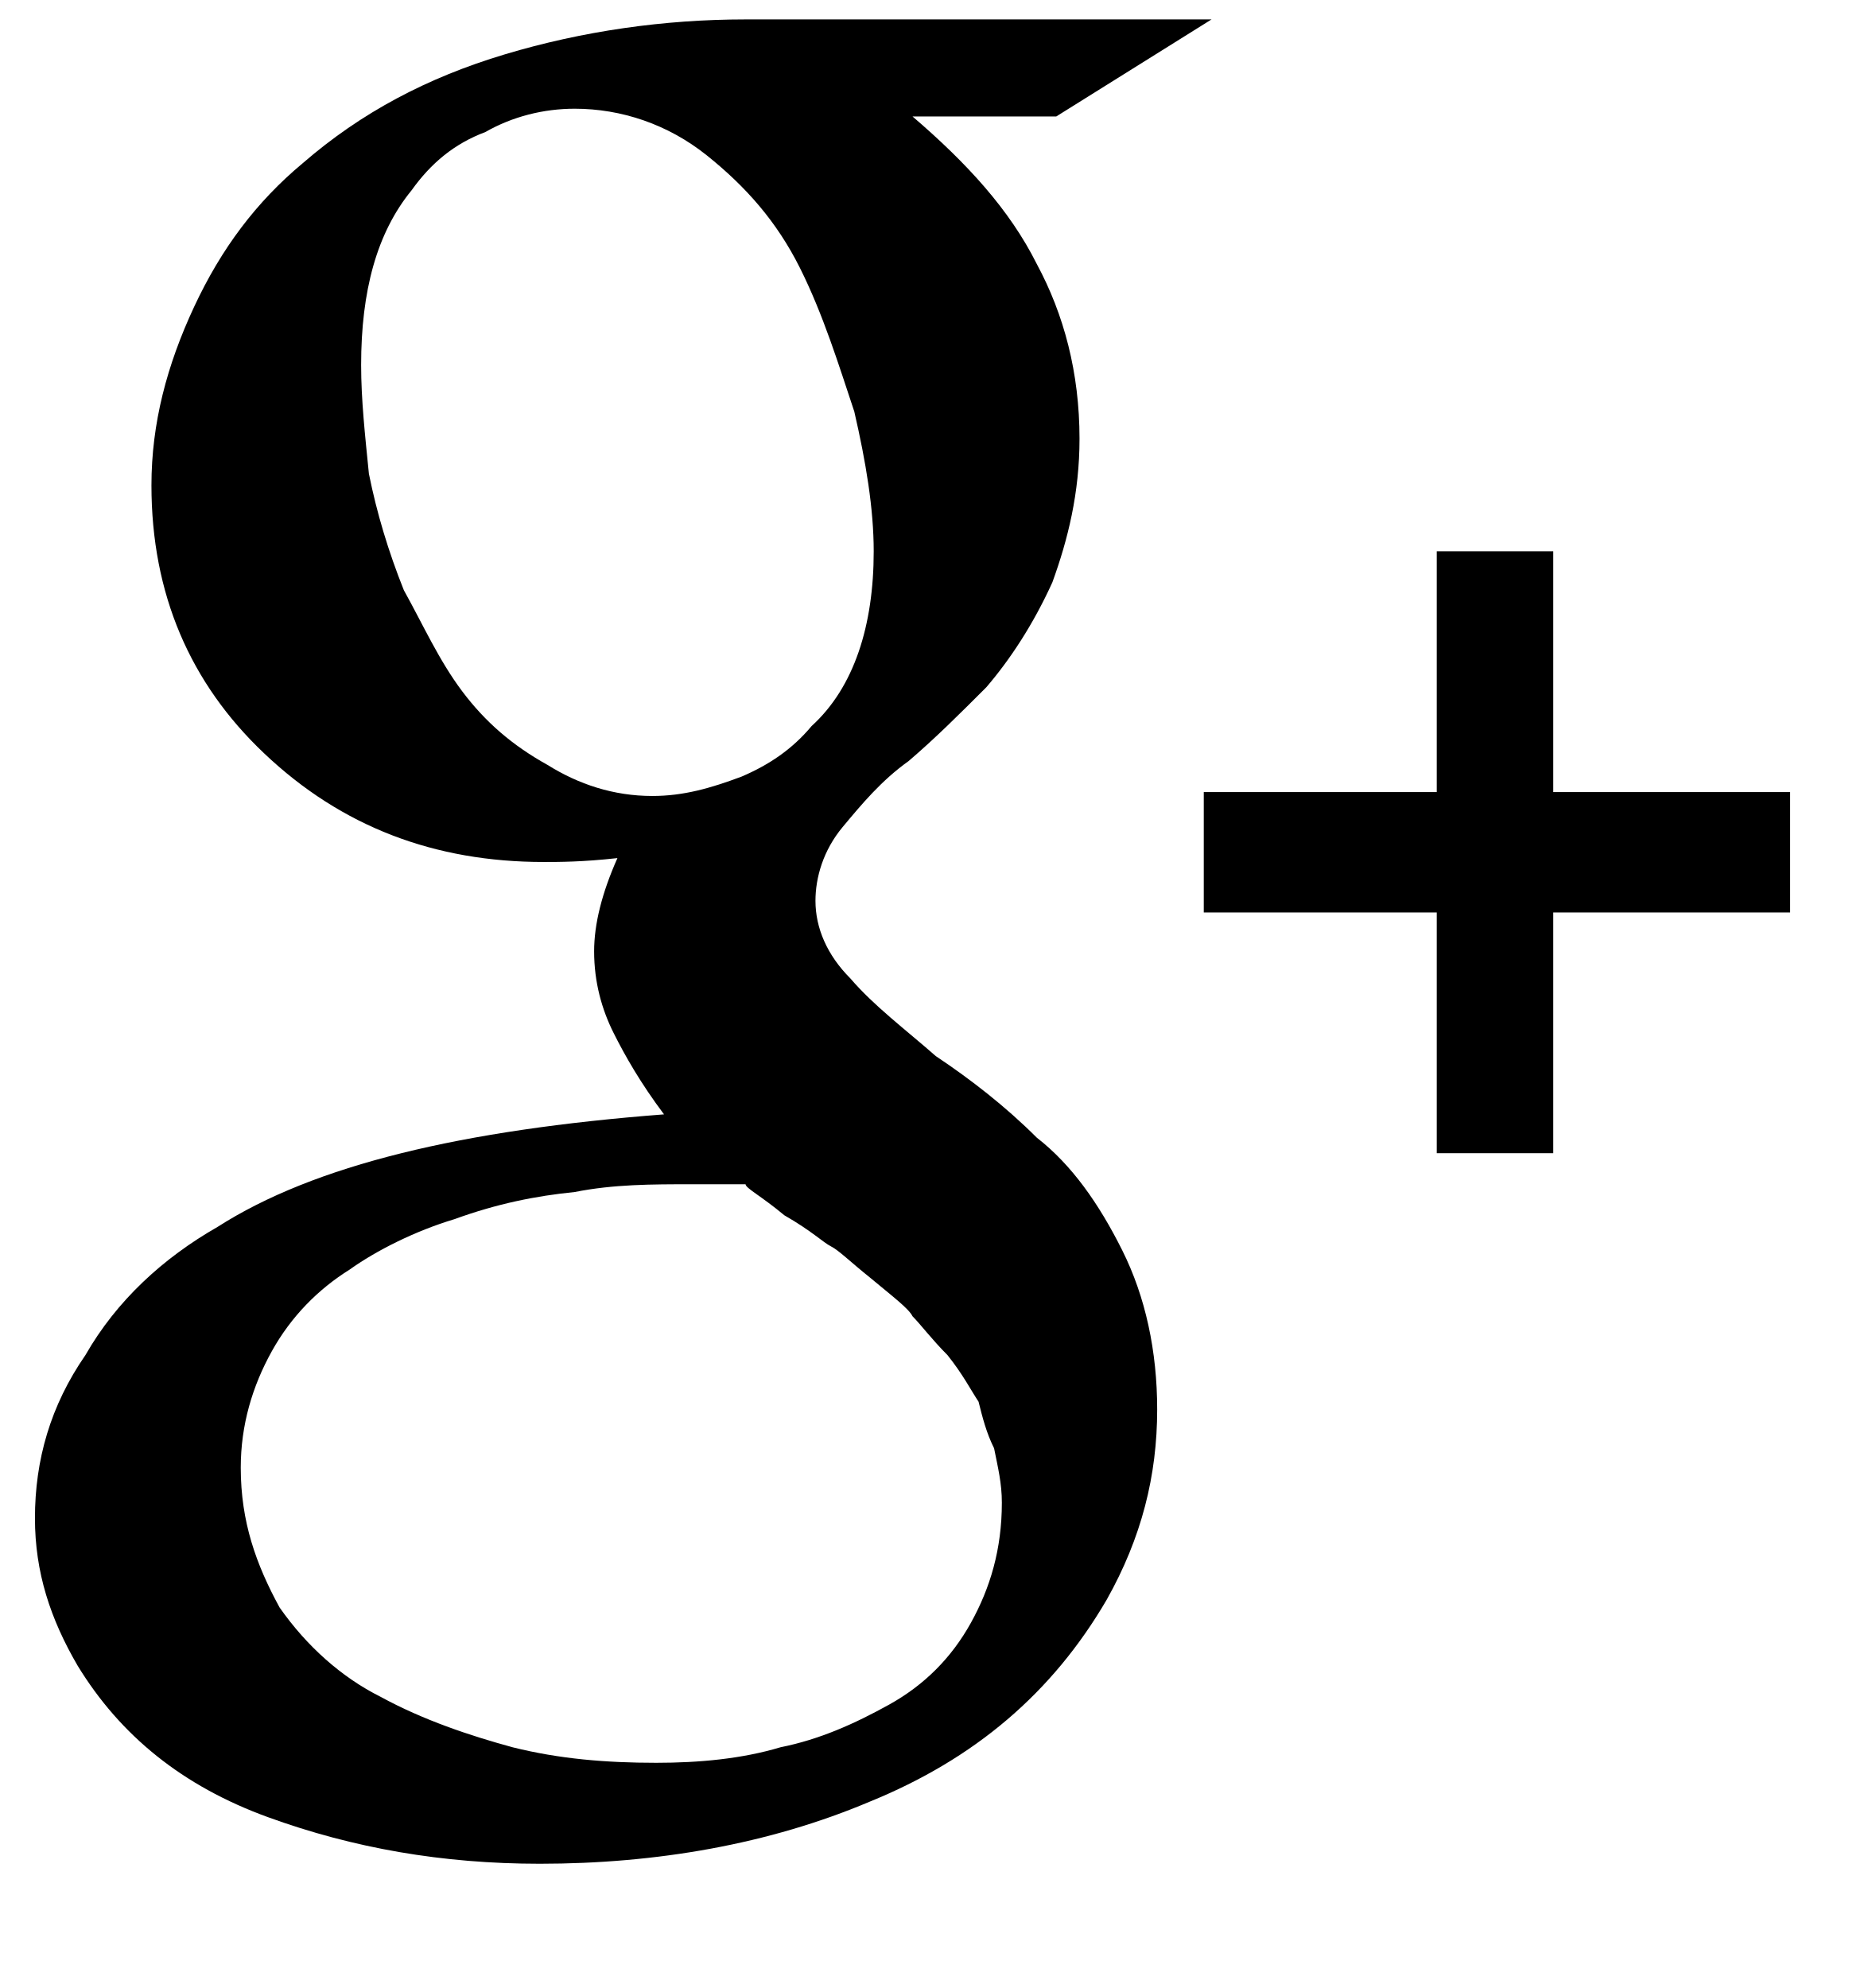
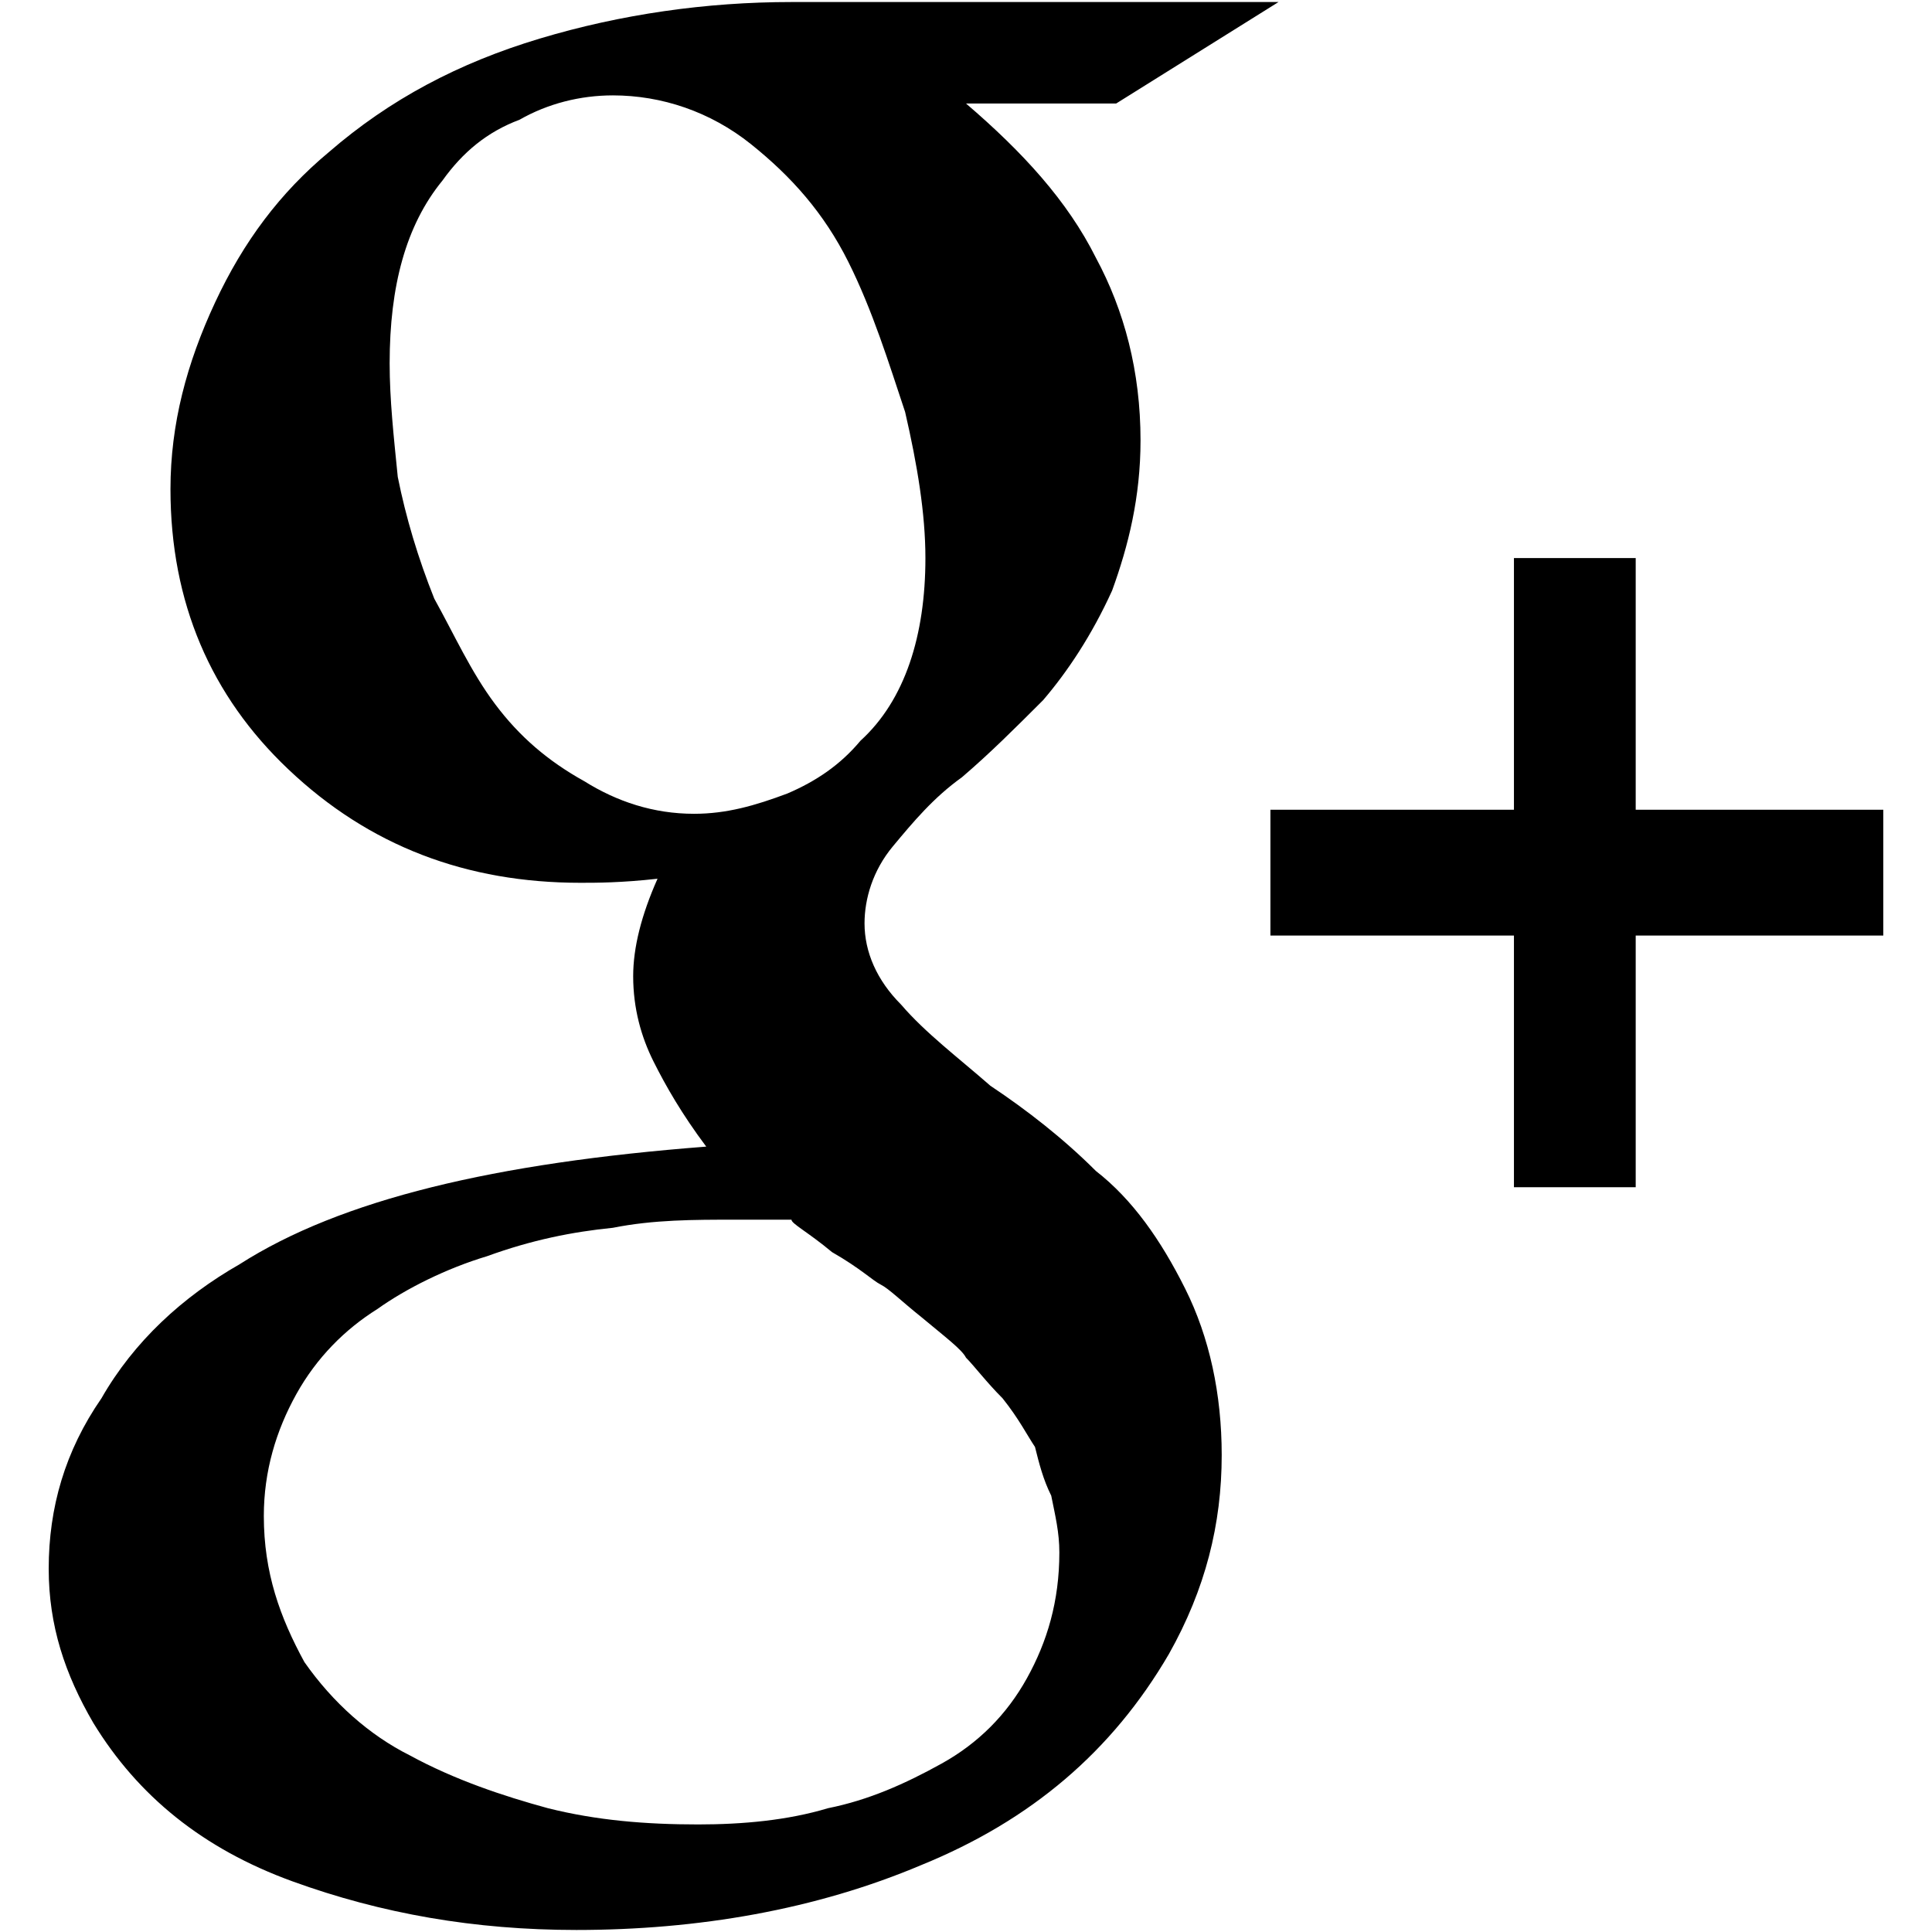
- <svg xmlns="http://www.w3.org/2000/svg" viewBox="0 0 952 1024">
-   <path class="path1" d="M18 782c0 28 8 52 22 76 22 36 54 62 98 78s90 24 140 24c60 0 118-10 170-32 54-22 94-56 122-104 18-32 26-64 26-98 0-30-6-58-18-82s-26-44-44-58c-16-16-34-30-52-42-16-14-32-26-44-40-12-12-18-26-18-40 0-12 4-26 14-38s20-24 34-34c14-12 26-24 40-38 12-14 24-32 34-54 8-22 14-46 14-74 0-34-8-64-22-90-14-28-36-52-64-76h74l80-50h-240c-42 0-84 6-124 18s-74 30-104 56c-24 20-42 44-56 74s-22 60-22 92c0 56 20 102 58 138 40 38 88 56 144 56 8 0 20 0 38-2-8 18-12 34-12 48 0 16 4 30 10 42s14 26 26 42c-104 8-180 26-230 58-28 16-52 38-68 66-18 26-26 54-26 84zM124 756c0-22 6-42 16-60s24-32 40-42c14-10 34-20 54-26 22-8 42-12 62-14 20-4 40-4 60-4h28c0 2 8 6 20 16 14 8 20 14 24 16s10 8 20 16c12 10 20 16 22 20 4 4 10 12 18 20 8 10 12 18 16 24 2 8 4 16 8 24 2 10 4 18 4 28 0 24-6 44-16 62s-24 32-42 42-36 18-56 22c-20 6-42 8-64 8-26 0-50-2-74-8-22-6-46-14-68-26-20-10-38-26-52-46-12-22-20-44-20-72zM186 188c0-38 8-68 26-90 10-14 22-24 38-30 14-8 30-12 46-12 24 0 48 8 68 24s36 34 48 58 20 50 28 74c6 26 10 50 10 72 0 38-10 70-32 90-10 12-22 20-36 26-16 6-30 10-46 10-20 0-38-6-54-16-18-10-32-22-44-38s-20-34-30-52c-8-20-14-40-18-60-2-20-4-38-4-56zM620 470h120v124h60v-124h122v-62h-122v-124h-60v124h-120v62z" />
+ <svg xmlns="http://www.w3.org/2000/svg" viewBox="0 0 952 952">
+   <path d="M24 773c0 28 8 52 22 76 22 36 54 62 98 78s90 24 140 24c60 0 118-10 170-32 54-22 94-56 122-104 18-32 26-64 26-98 0-30-6-58-18-82s-26-44-44-58c-16-16-34-30-52-42-16-14-32-26-44-40-12-12-18-26-18-40 0-12 4-26 14-38s20-24 34-34c14-12 26-24 40-38 12-14 24-32 34-54 8-22 14-46 14-74 0-34-8-64-22-90-14-28-36-52-64-76h74l80-50H390c-42 0-84 6-124 18s-74 30-104 56c-24 20-42 44-56 74s-22 60-22 92c0 56 20 102 58 138 40 38 88 56 144 56 8 0 20 0 38-2-8 18-12 34-12 48 0 16 4 30 10 42s14 26 26 42c-104 8-180 26-230 58-28 16-52 38-68 66-18 26-26 54-26 84zm106-26c0-22 6-42 16-60s24-32 40-42c14-10 34-20 54-26 22-8 42-12 62-14 20-4 40-4 60-4h28c0 2 8 6 20 16 14 8 20 14 24 16s10 8 20 16c12 10 20 16 22 20 4 4 10 12 18 20 8 10 12 18 16 24 2 8 4 16 8 24 2 10 4 18 4 28 0 24-6 44-16 62s-24 32-42 42-36 18-56 22c-20 6-42 8-64 8-26 0-50-2-74-8-22-6-46-14-68-26-20-10-38-26-52-46-12-22-20-44-20-72zm62-568c0-38 8-68 26-90 10-14 22-24 38-30 14-8 30-12 46-12 24 0 48 8 68 24s36 34 48 58 20 50 28 74c6 26 10 50 10 72 0 38-10 70-32 90-10 12-22 20-36 26-16 6-30 10-46 10-20 0-38-6-54-16-18-10-32-22-44-38s-20-34-30-52c-8-20-14-40-18-60-2-20-4-38-4-56zm434 282h120v124h60V461h122v-62H806V275h-60v124H626v62z" />
</svg>
